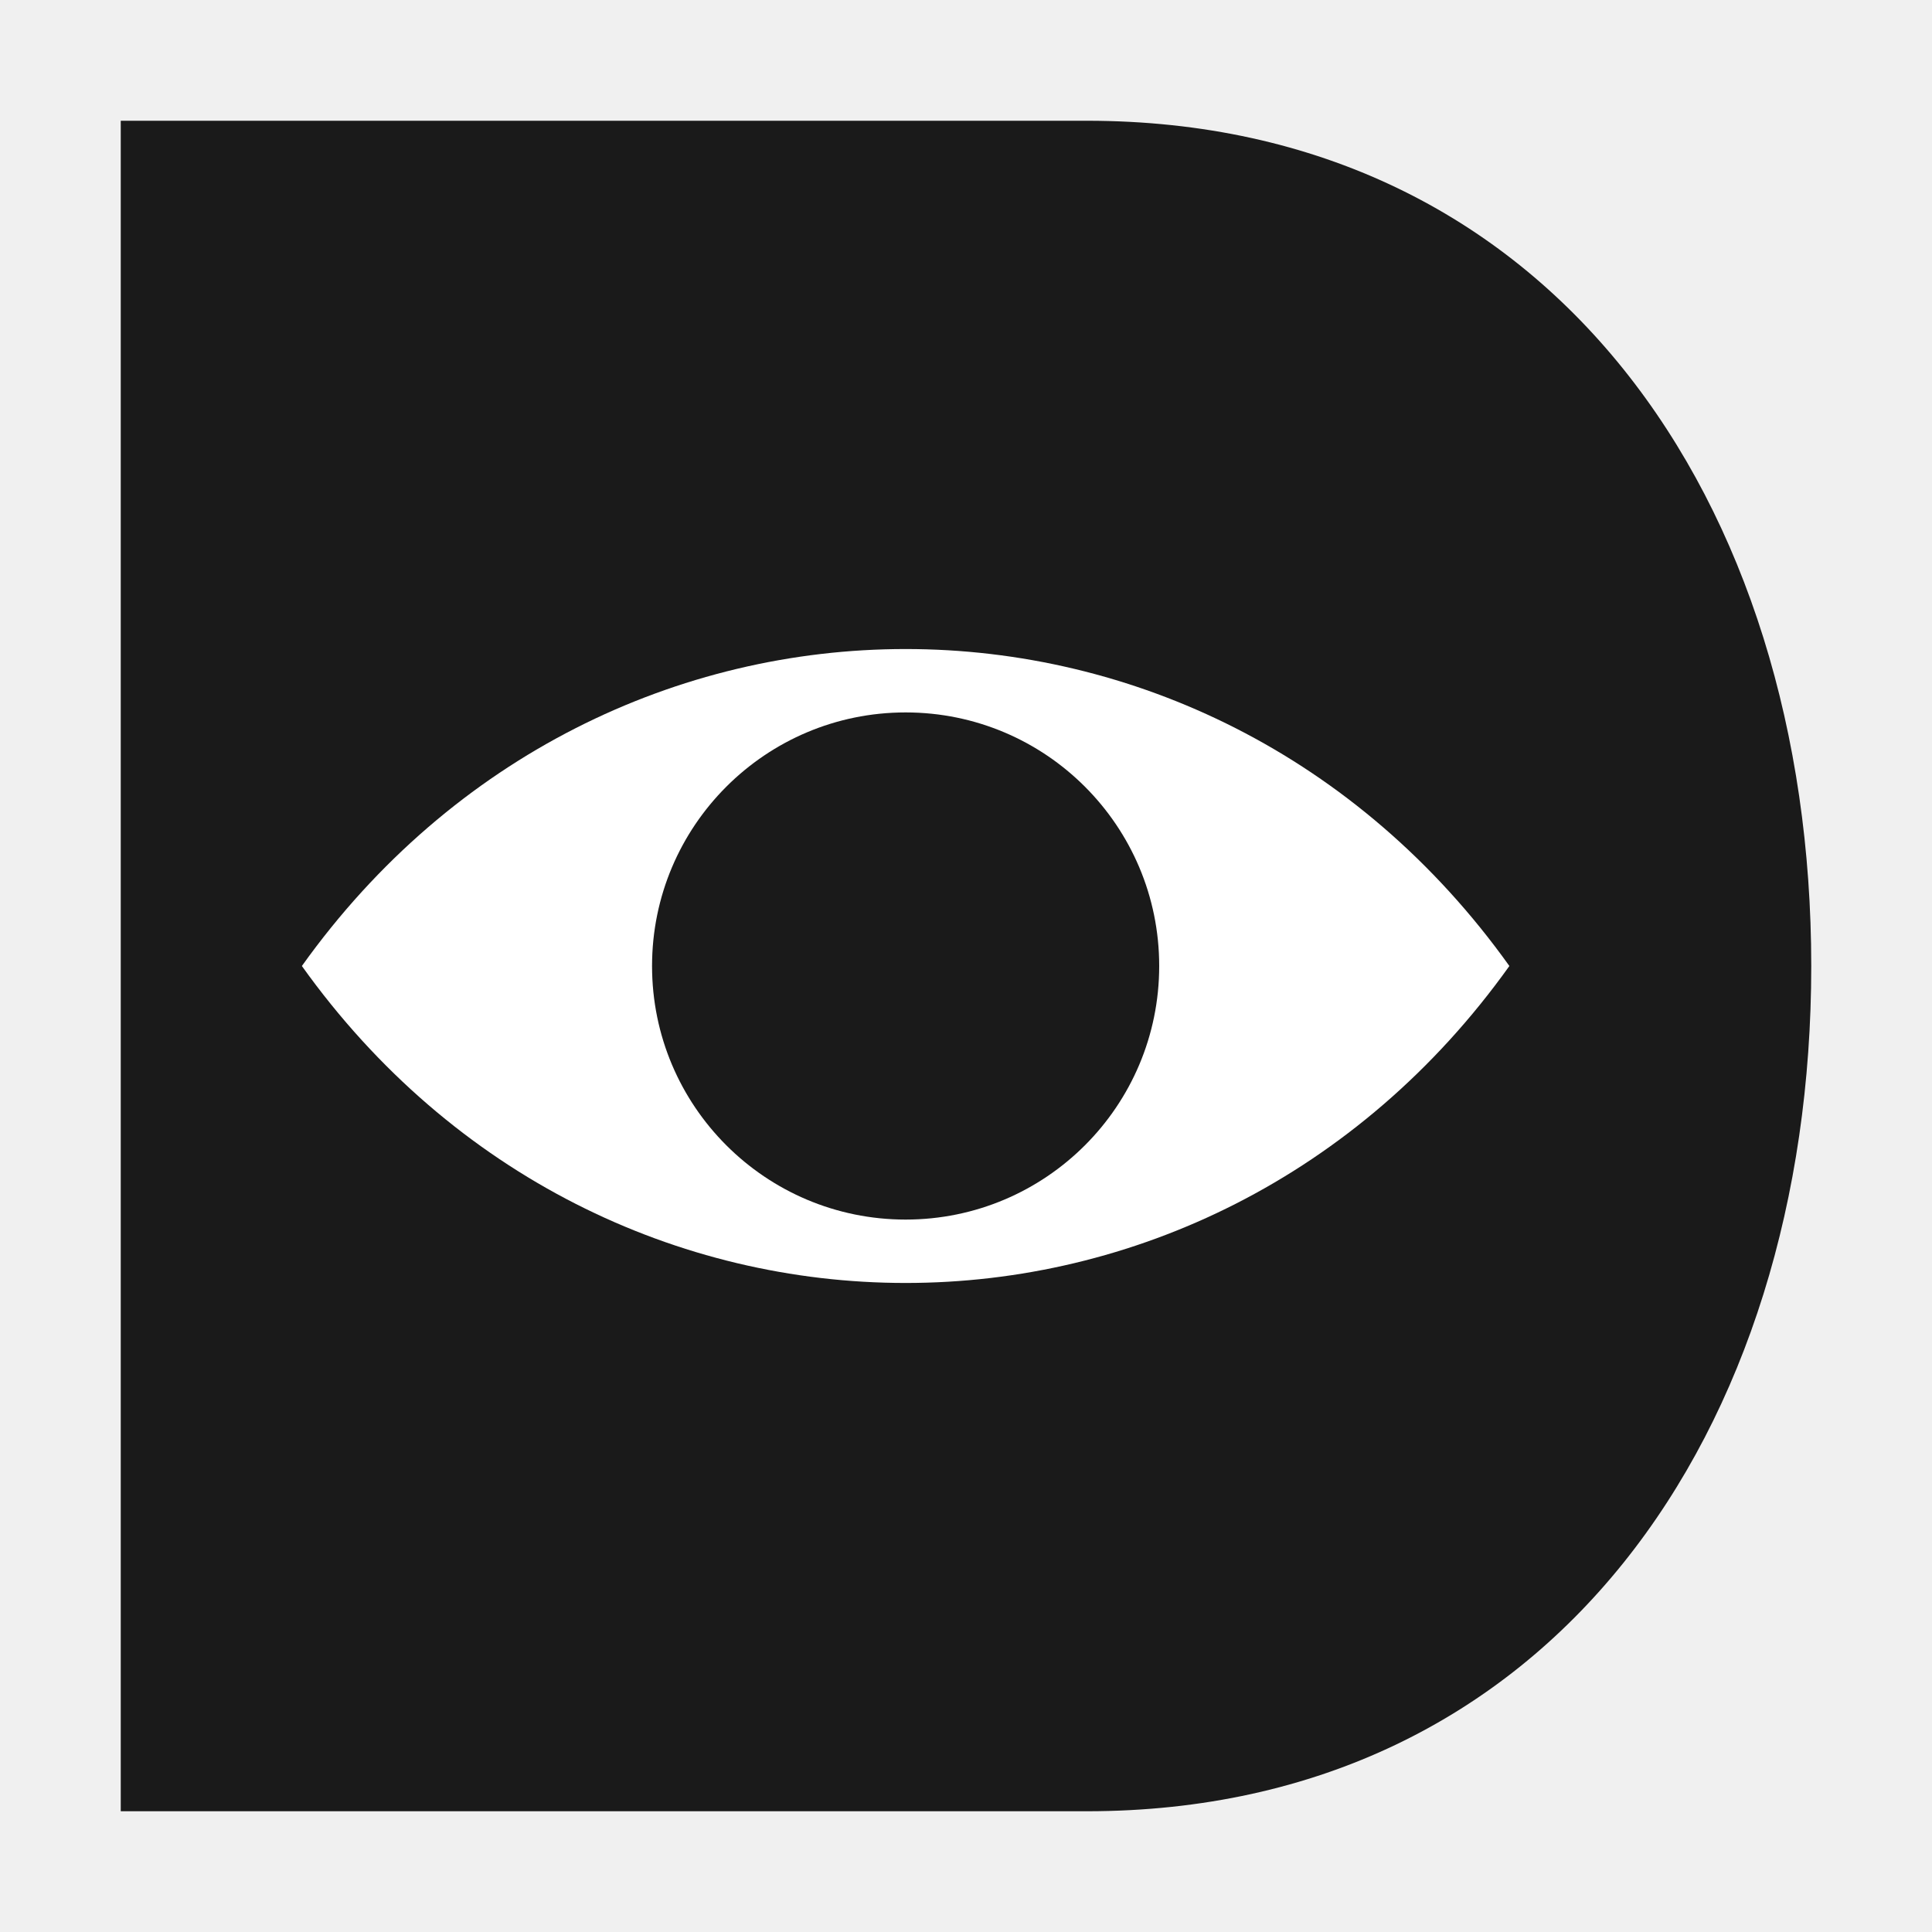
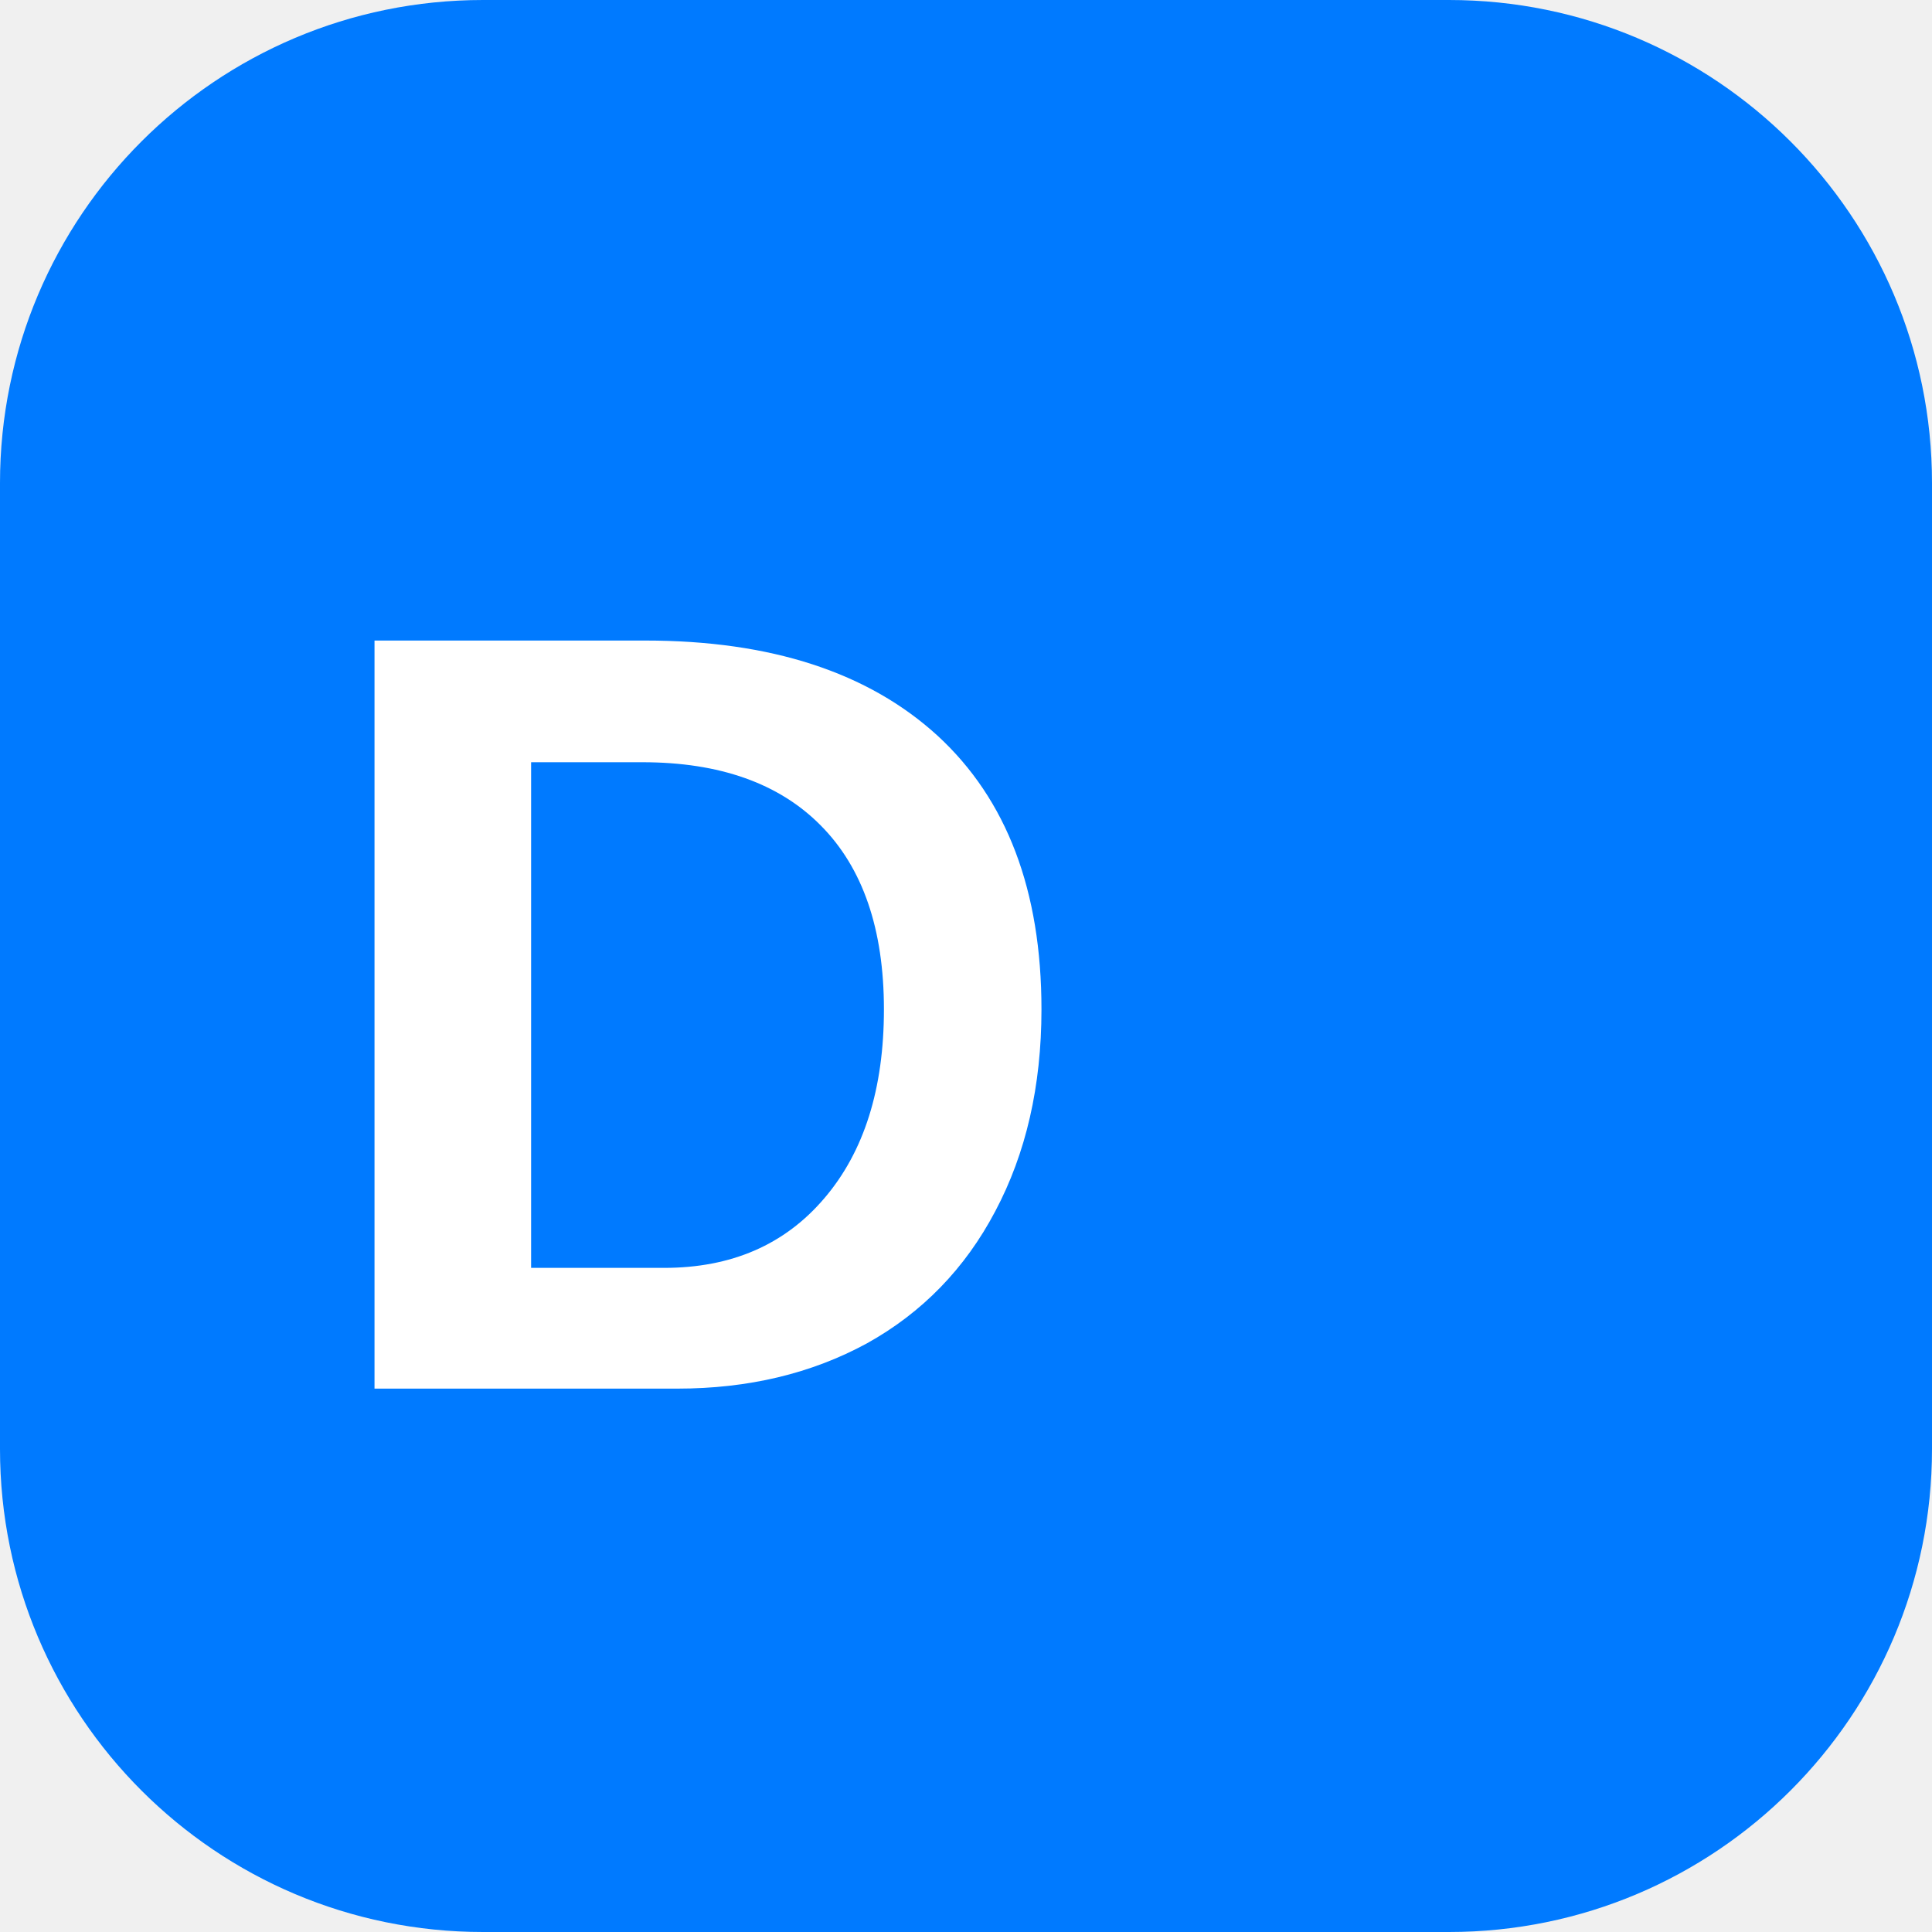
- <svg xmlns="http://www.w3.org/2000/svg" viewBox="0 0 32 32" width="32" height="32" fill="none">
-   <path d="M 2 2 H 18 C 25.7 2 30 8.3 30 16 C 30 23.7 25.7 30 18 30 H 2 Z" fill="#1a1a1a" />
-   <path d="M 5 16 C 10 9, 20 9, 25 16 C 20 23, 10 23, 5 16 Z" fill="#FFFFFF" />
-   <circle cx="15" cy="16" r="4.2" fill="#1a1a1a" />
+ <svg xmlns="http://www.w3.org/2000/svg" viewBox="0 0 32 32">
+   <rect width="32" height="32" rx="8" fill="#007AFF" />
+   <text x="5" y="23" font-size="18" font-weight="800" fill="white" font-family="Arial">D</text>
</svg>
